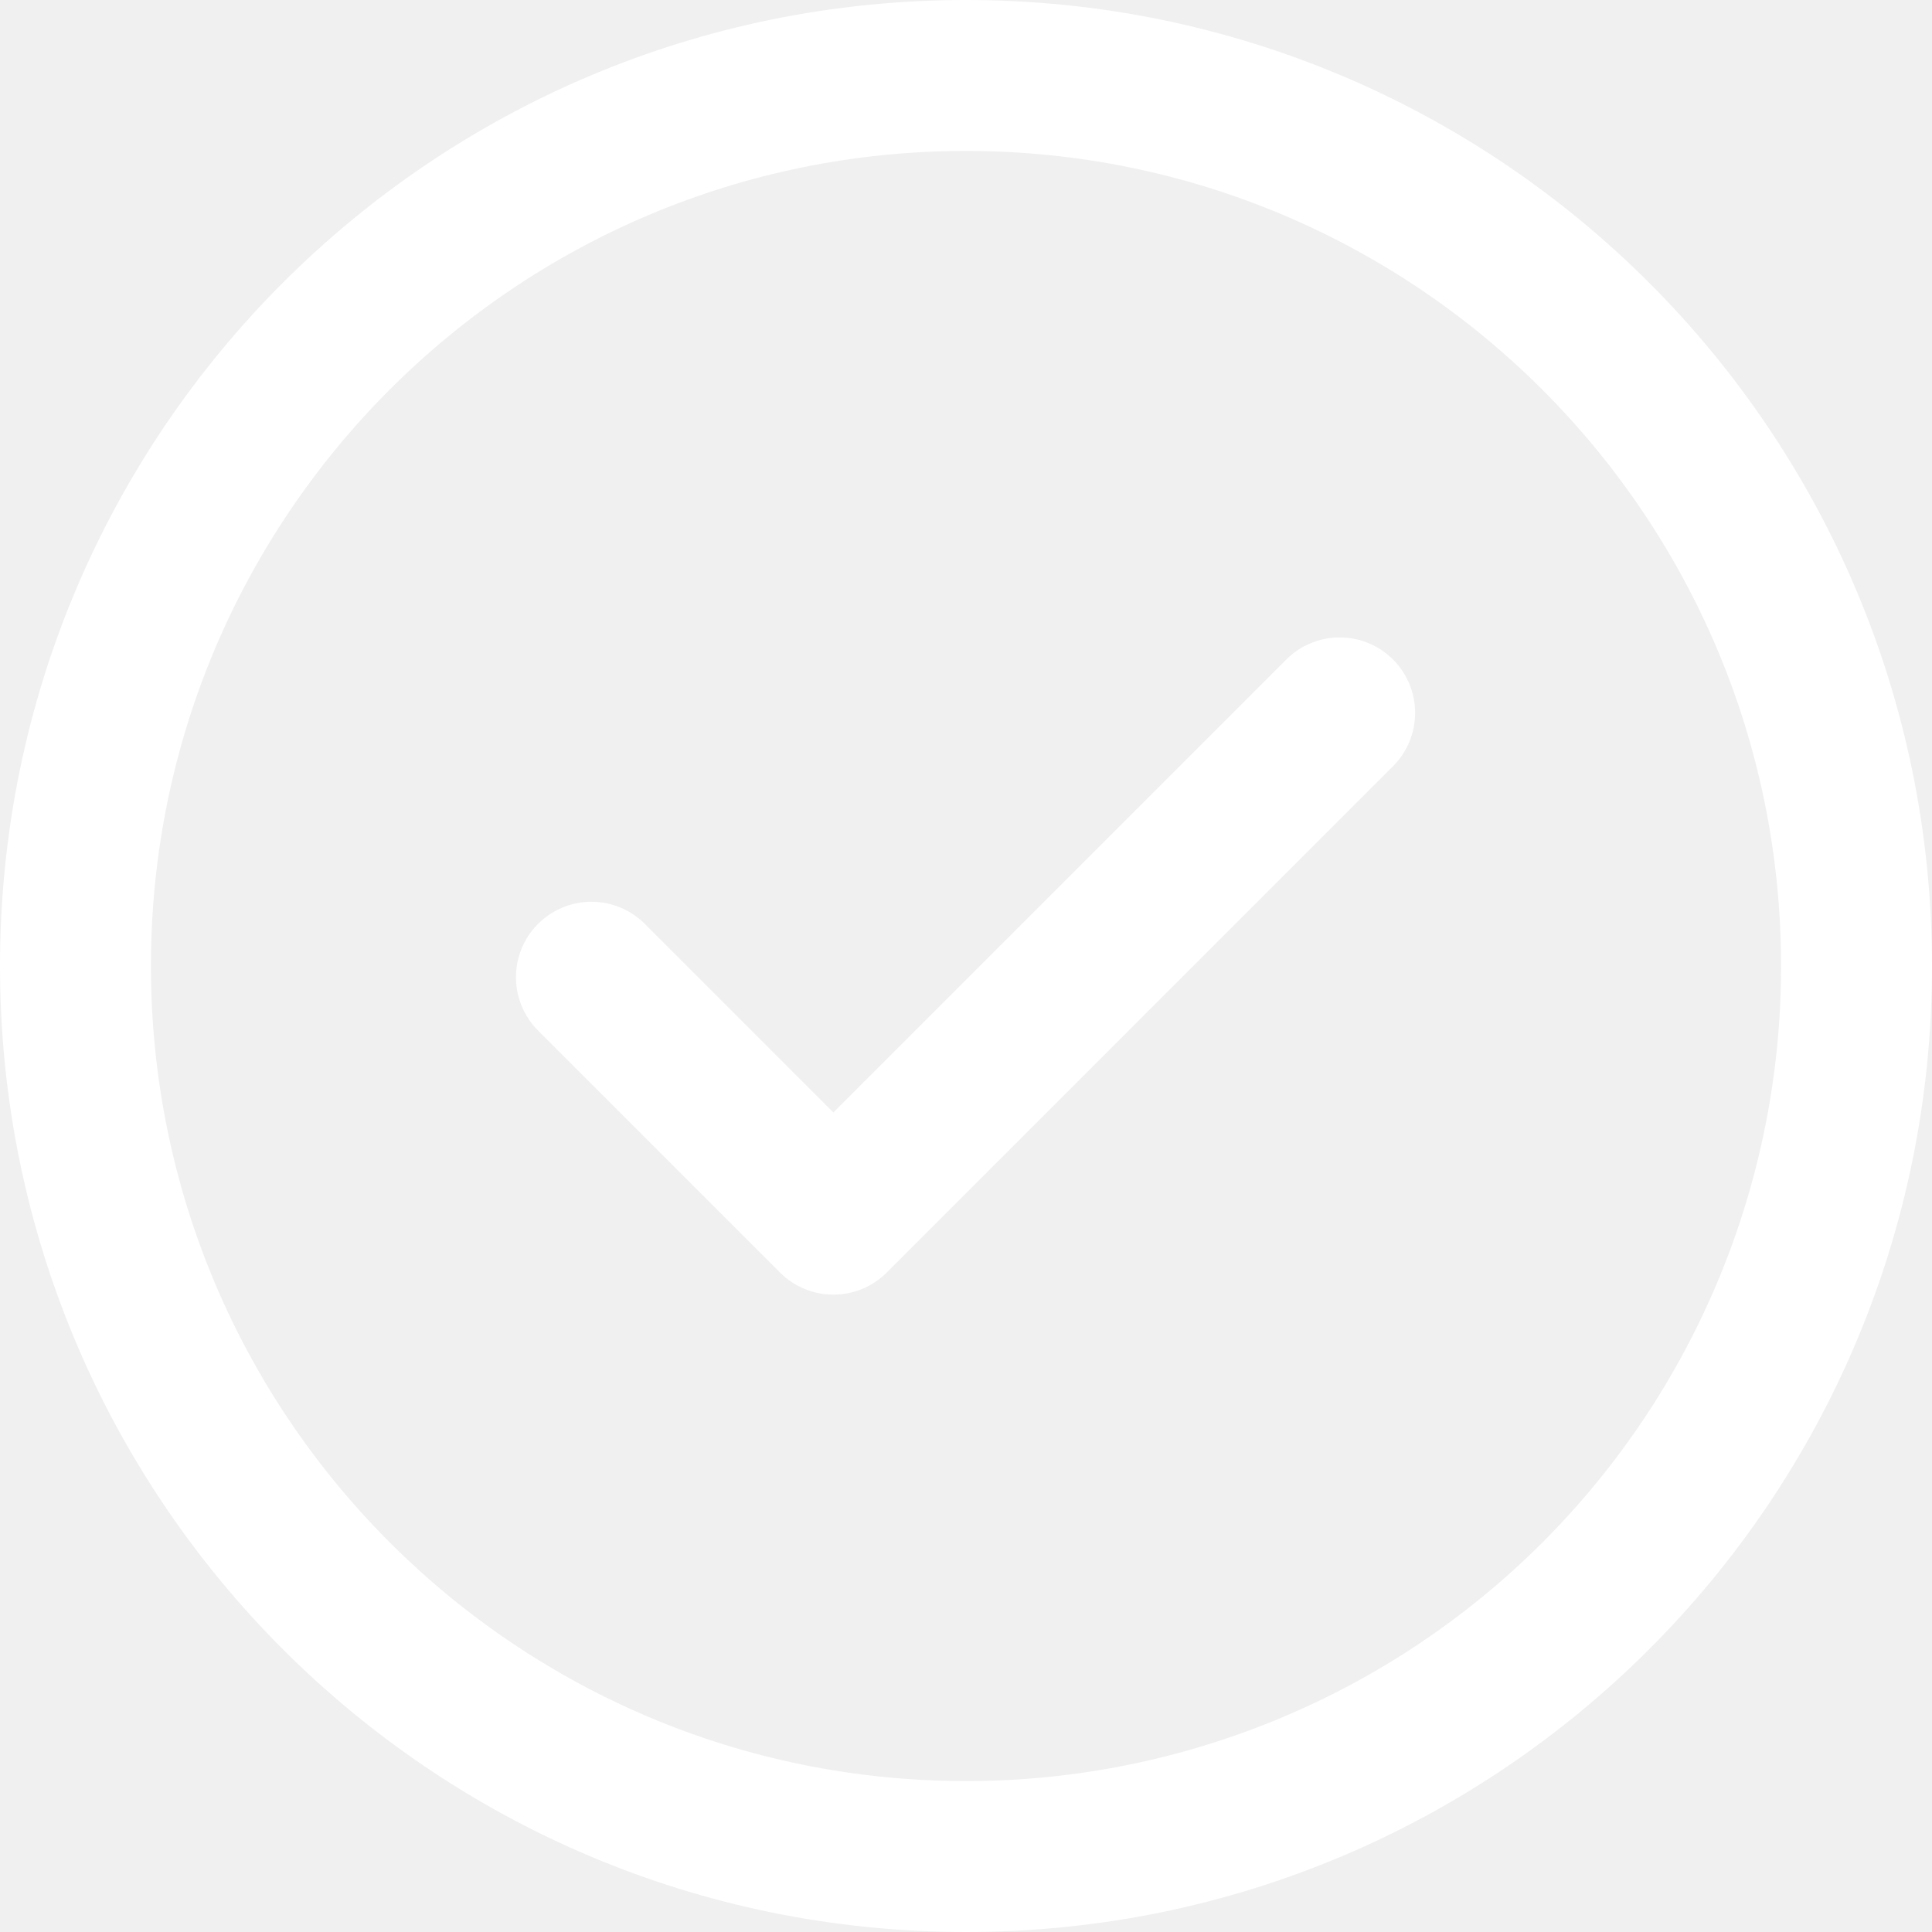
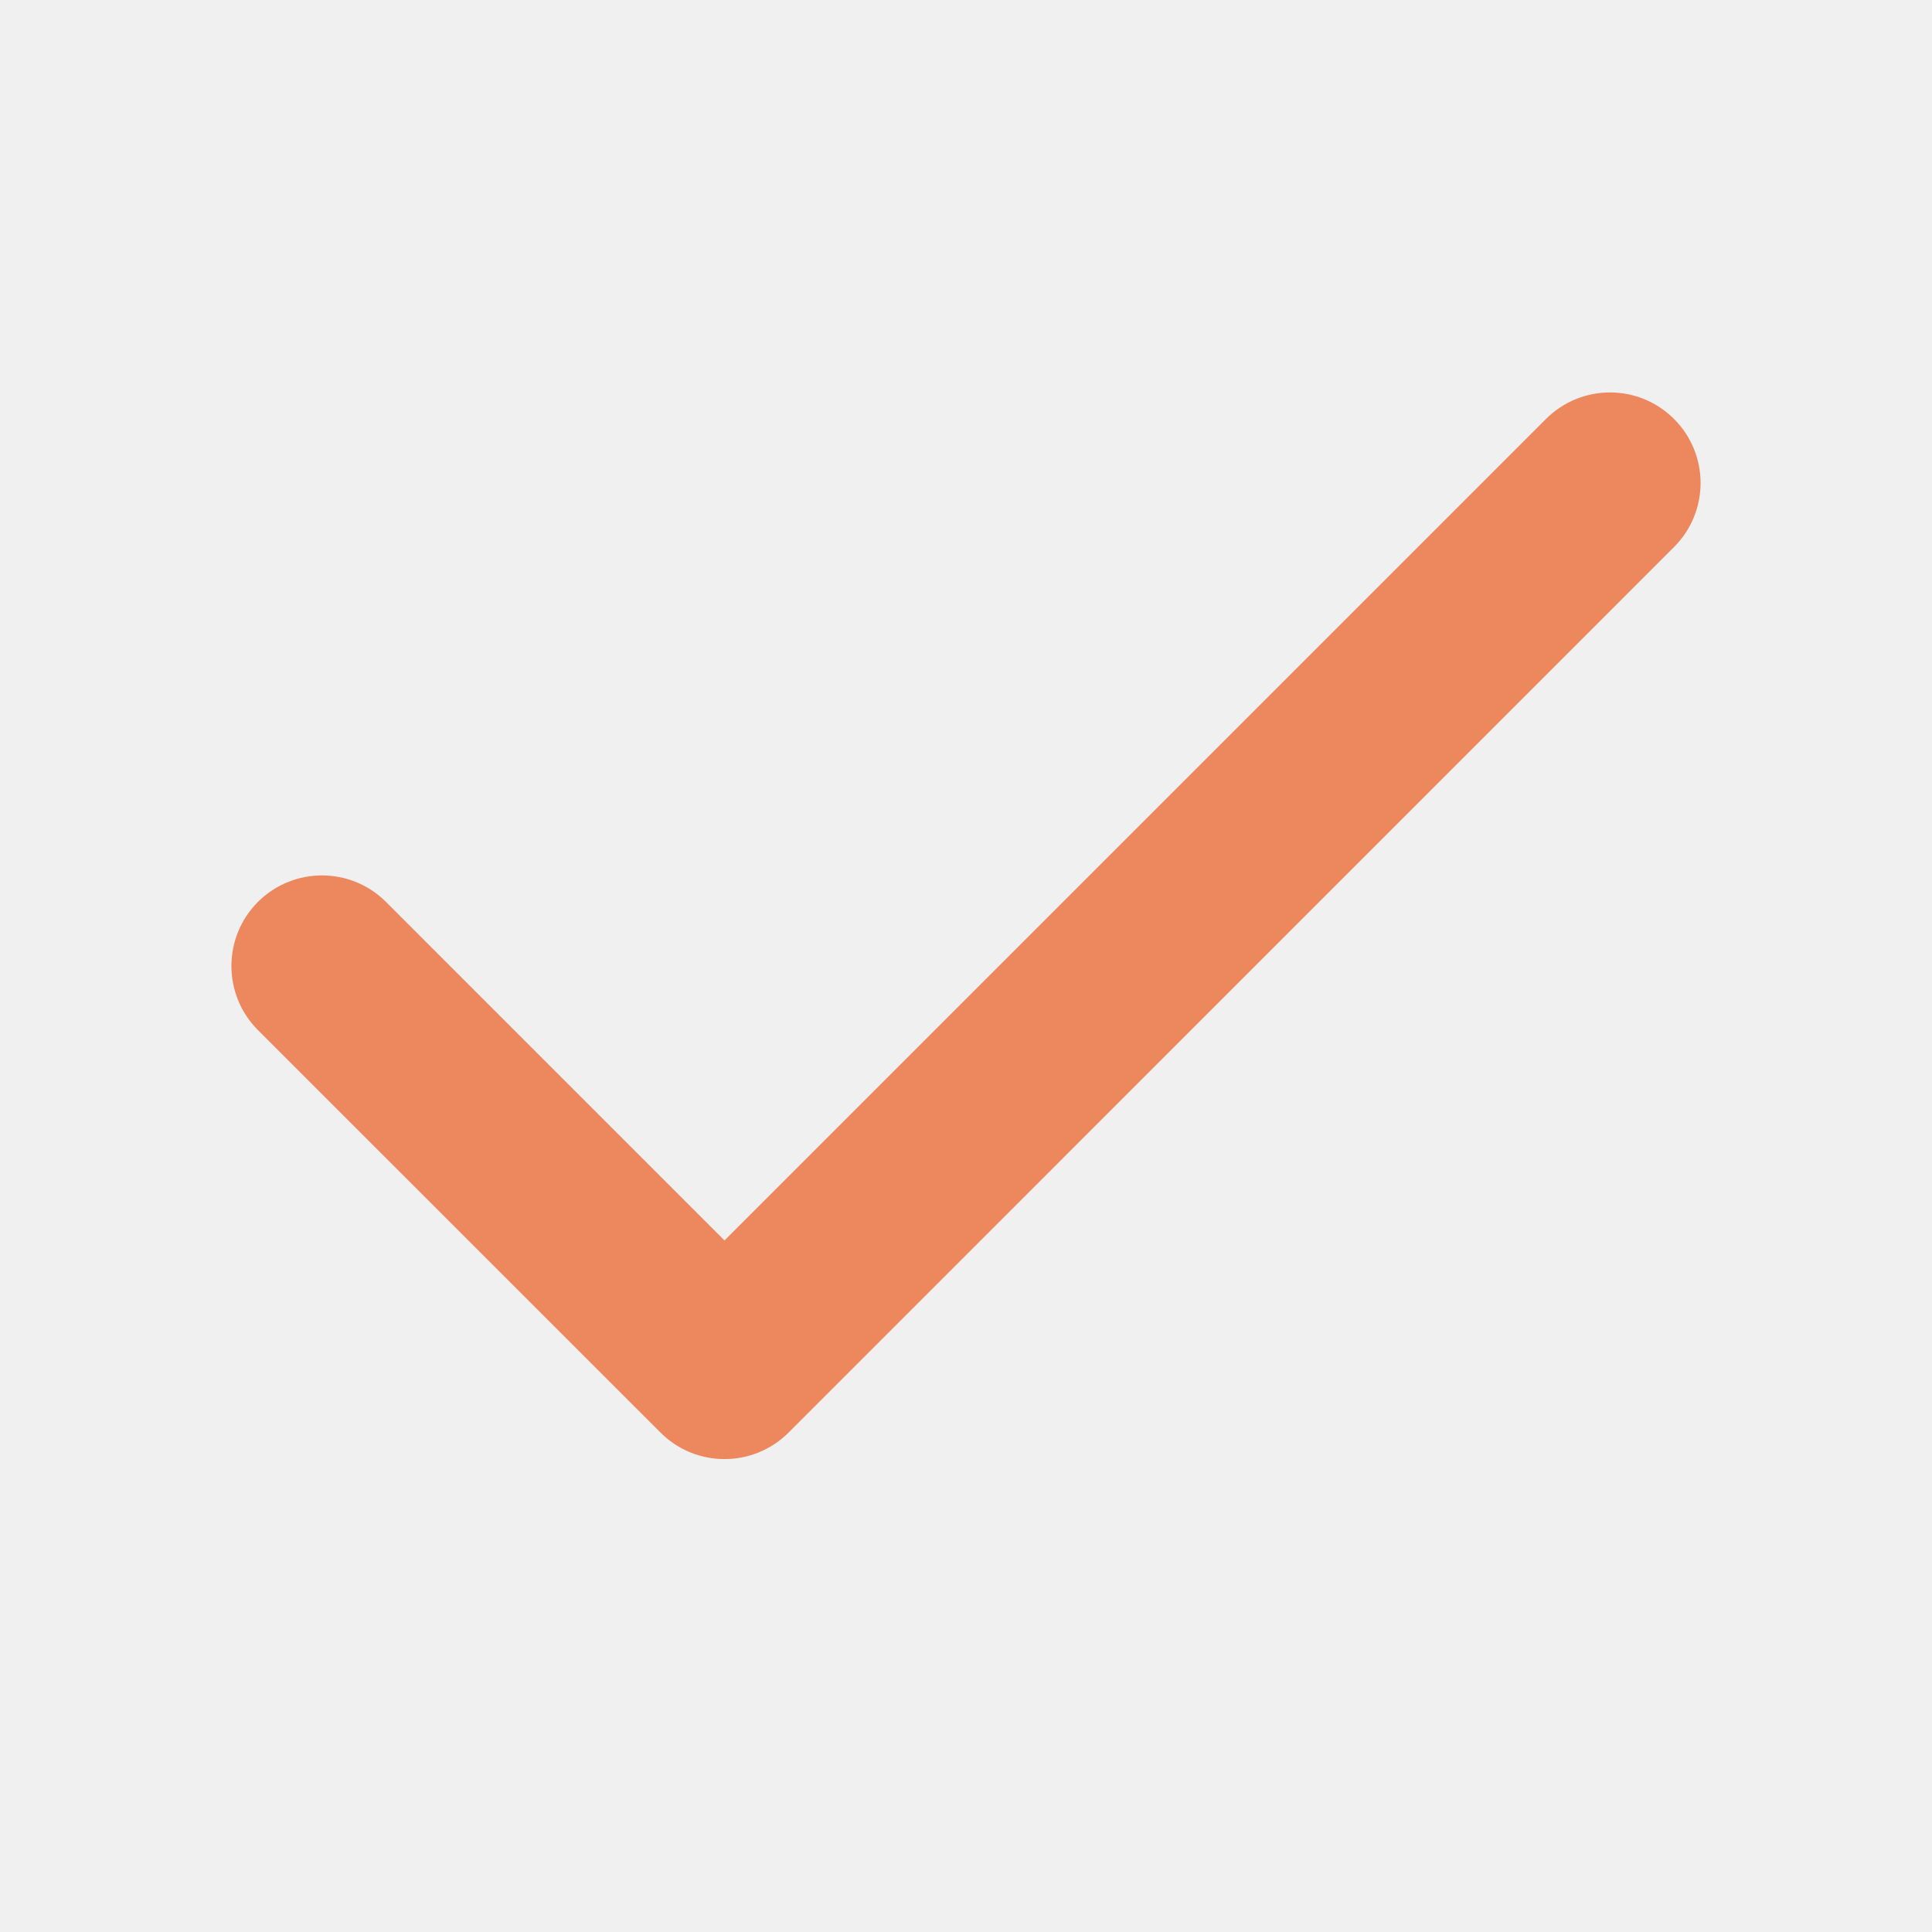
- <svg xmlns="http://www.w3.org/2000/svg" viewBox="0 0 512 512" width="24" height="24">
-   <g fill="#fff">
-     <path d="M369.16,174.77a20,20,0,0,1,0,28.29L235,337.23a20,20,0,0,1-28.29,0l-63.87-63.87a20,20,0,1,1,28.28-28.28l49.73,49.73,120-120A20,20,0,0,1,369.16,174.77ZM512,256c0,141.5-114.52,256-256,256S0,397.48,0,256,114.52,0,256,0,512,114.52,512,256Zm-40,0A216,216,0,1,0,256,472,215.88,215.88,0,0,0,472,256Z" />
-   </g>
+ <svg xmlns="http://www.w3.org/2000/svg" width="24" height="24" viewBox="0 0 24 24" fill="none">
+   <path fill-rule="evenodd" clip-rule="evenodd" d="M20.796 5.205C21.235 5.644 21.235 6.356 20.796 6.795L9.796 17.796C9.356 18.235 8.644 18.235 8.205 17.796L3.204 12.796C2.765 12.356 2.765 11.644 3.204 11.204C3.644 10.765 4.356 10.765 4.795 11.204L9 15.409L19.204 5.205C19.644 4.765 20.356 4.765 20.796 5.205Z" fill="#ED885E" />
</svg>
